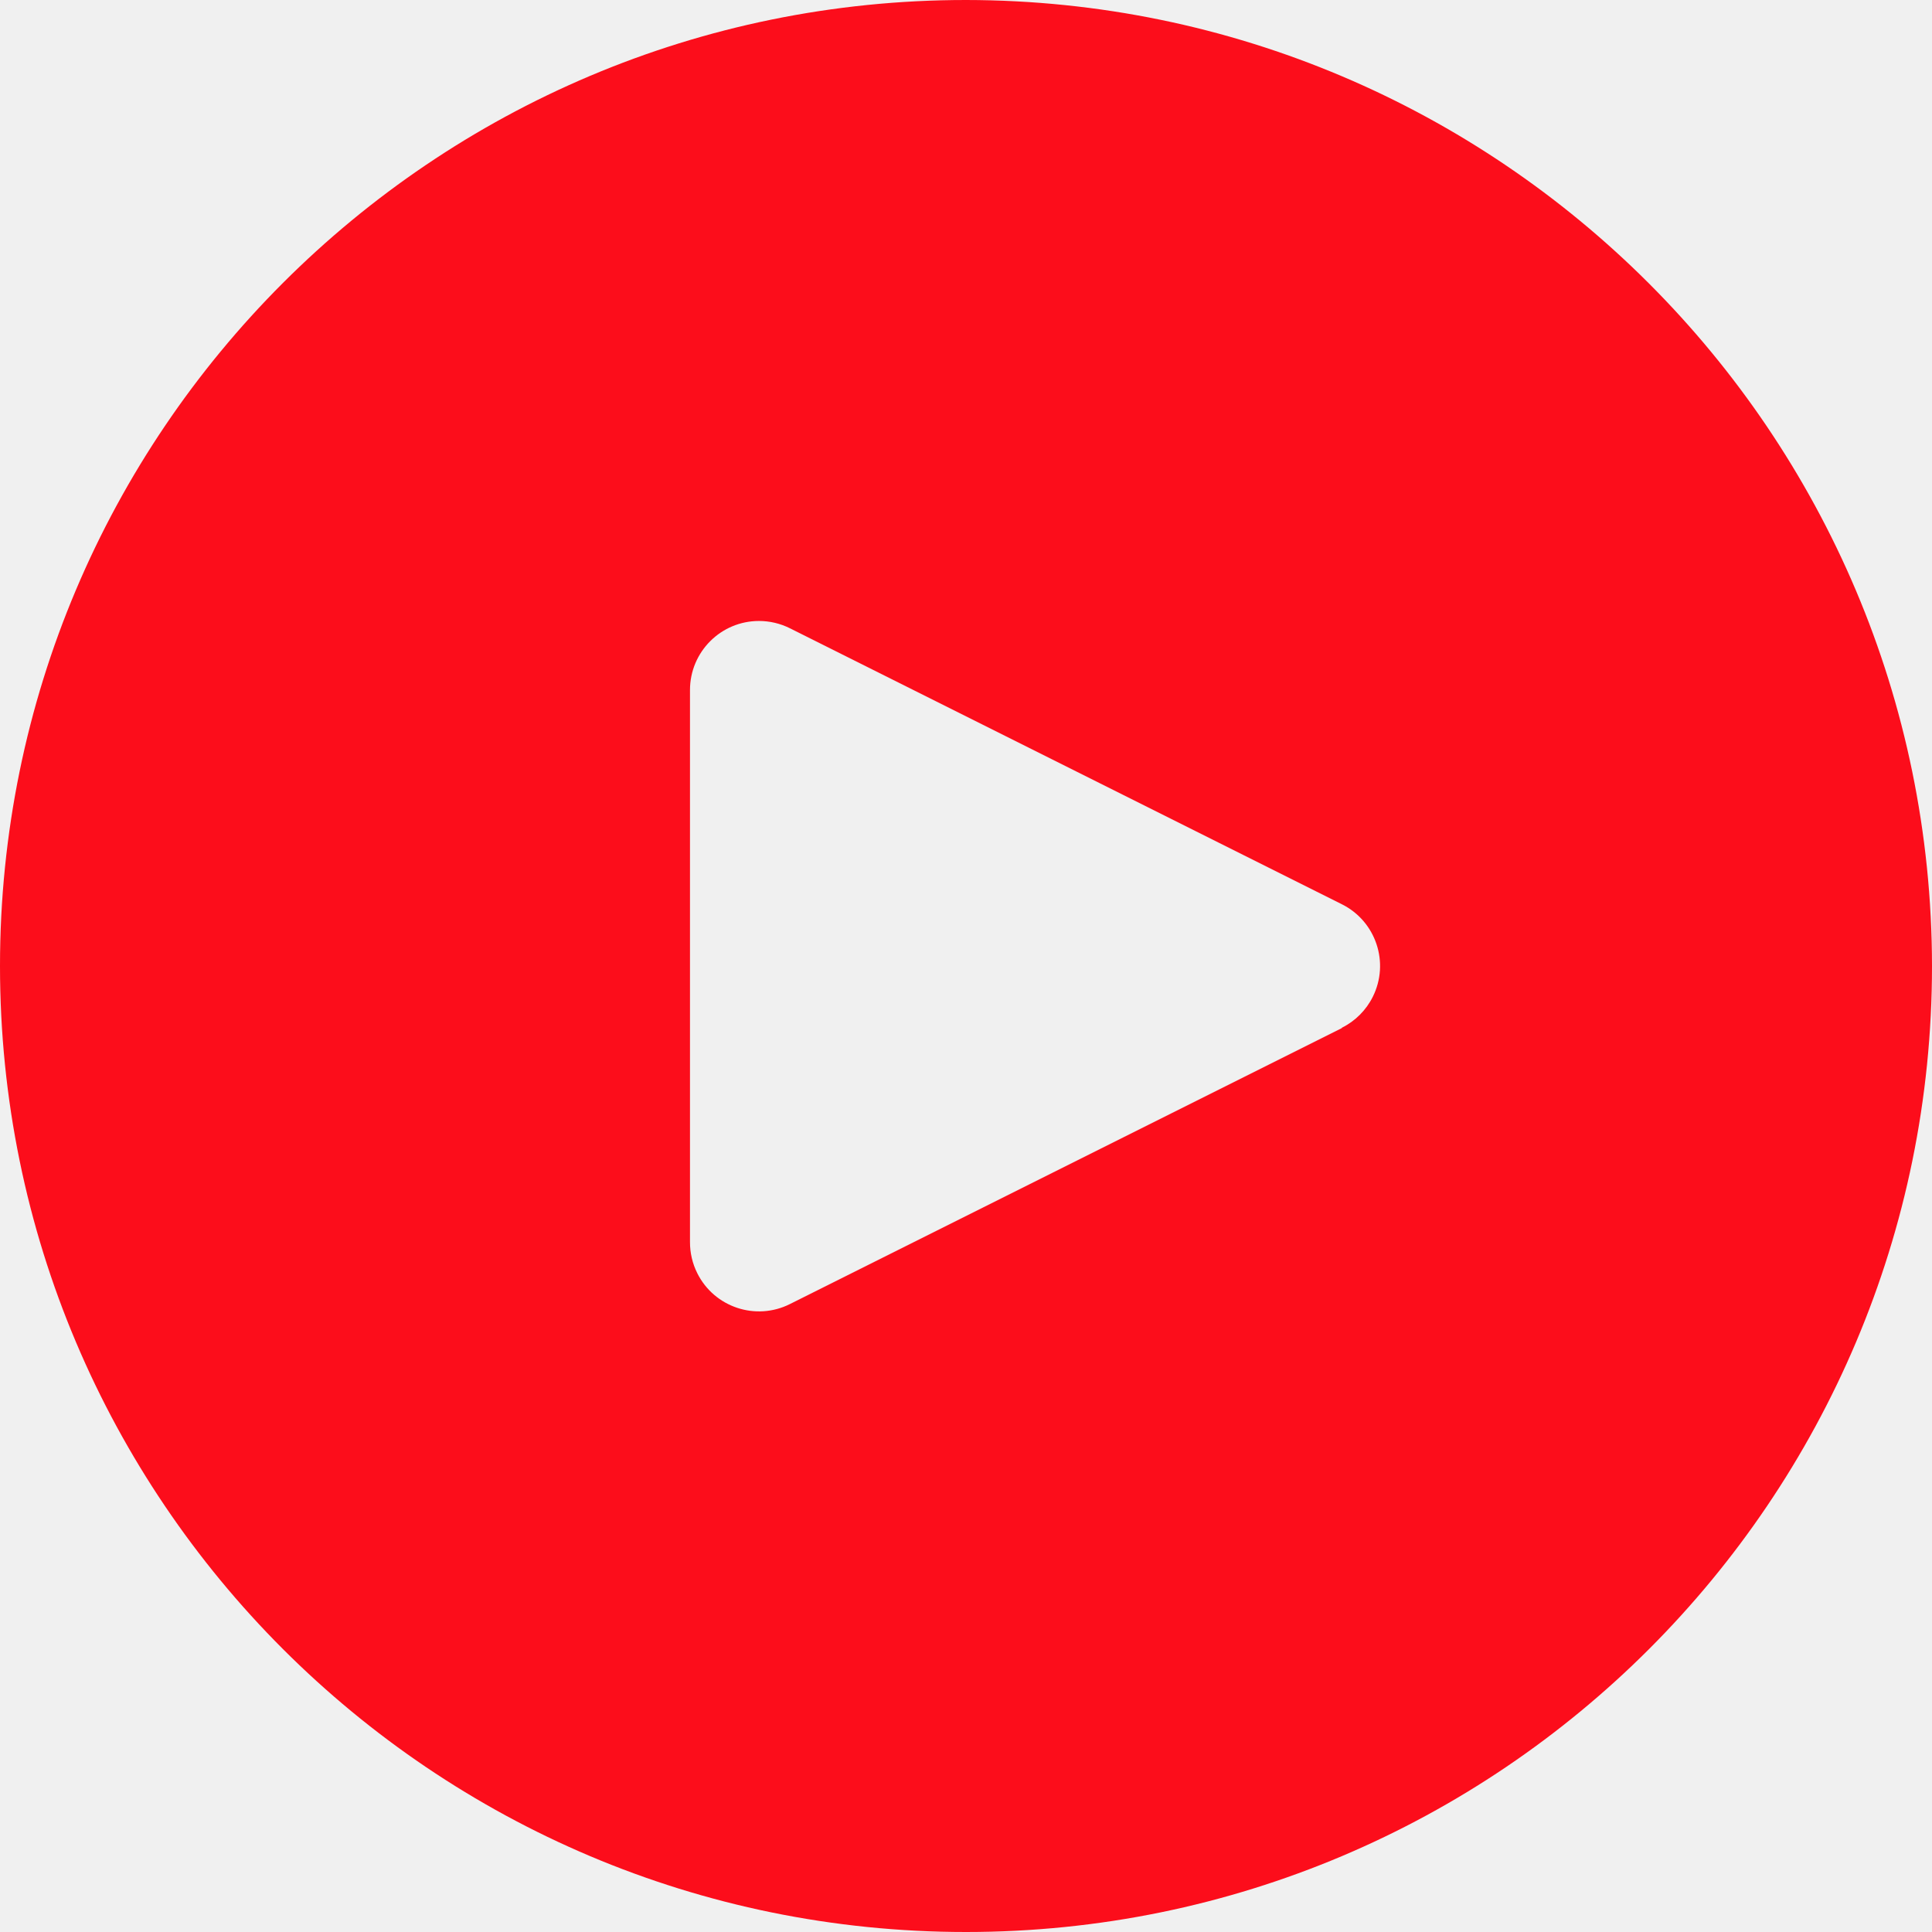
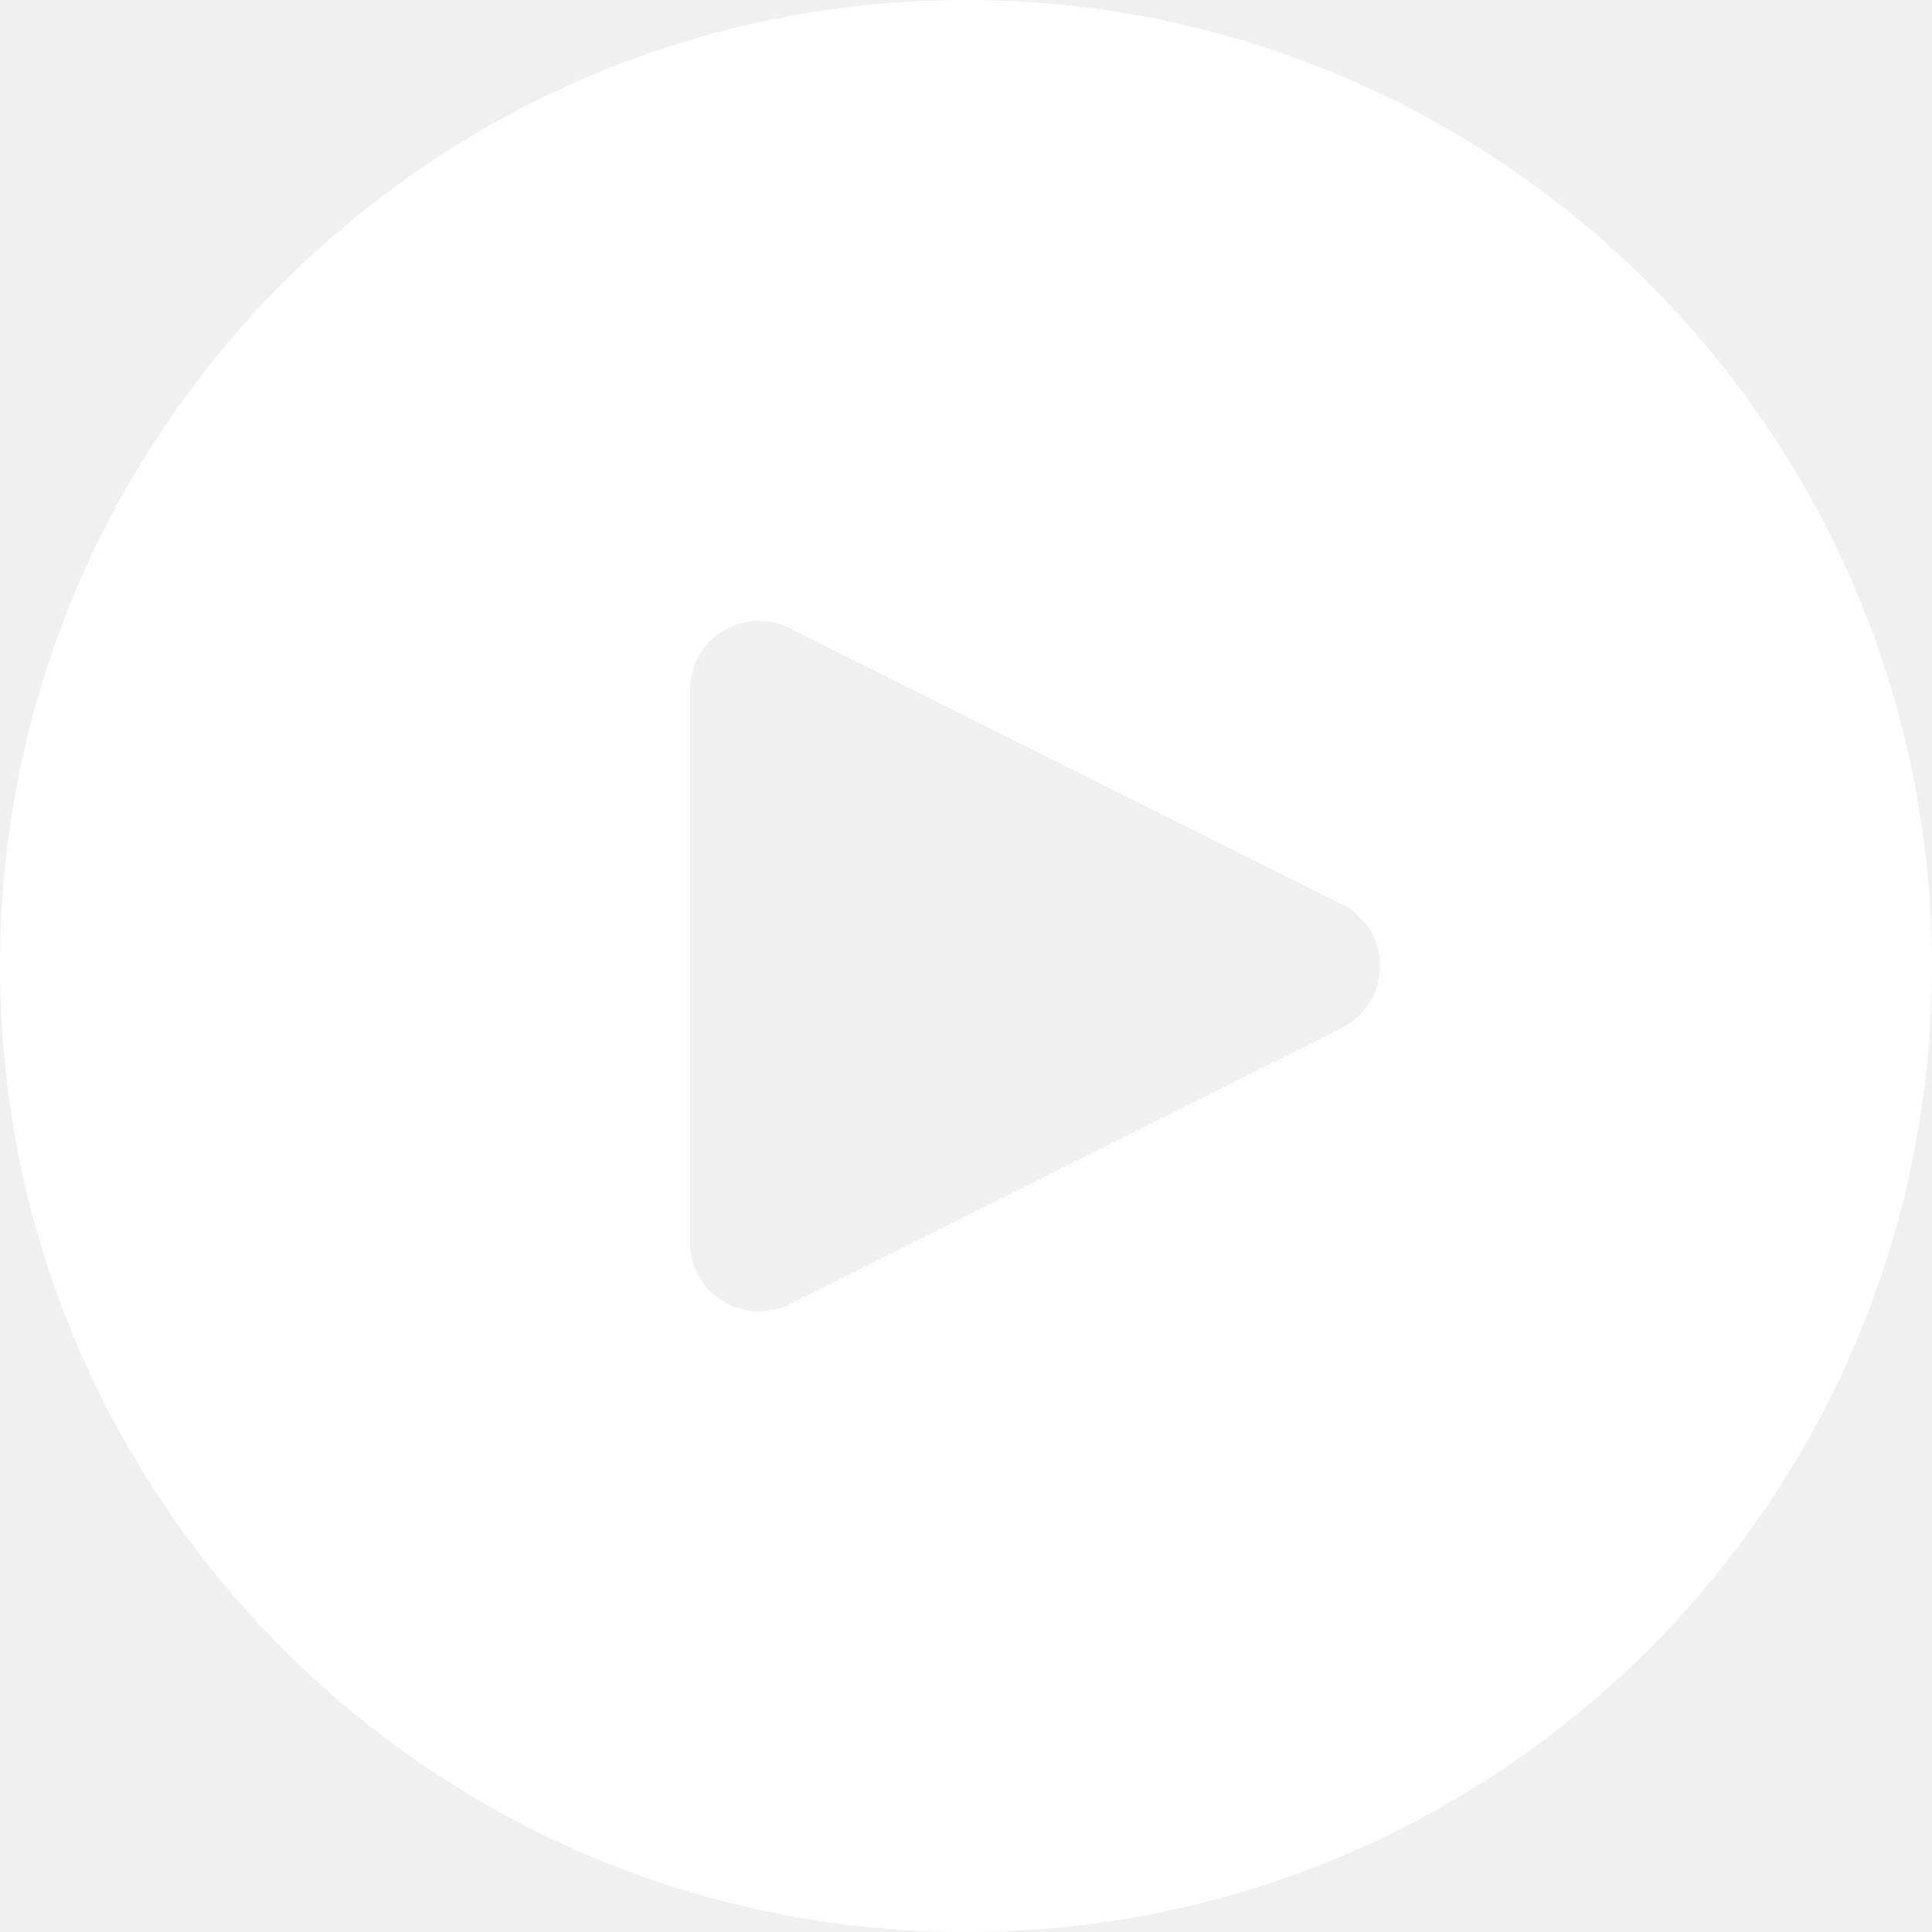
- <svg xmlns="http://www.w3.org/2000/svg" width="80" height="80" viewBox="0 0 80 80" fill="none">
-   <g clip-path="url(#clip0_753_98)">
-     <path d="M40 0C17.909 0 0 17.909 0 40C0 62.091 17.909 80 40 80C62.091 80 80 62.091 80 40C79.976 17.919 62.081 0.024 40 0ZM56.845 41.274C56.569 41.83 56.118 42.28 55.563 42.557V42.571L32.706 54C31.294 54.705 29.578 54.133 28.873 52.721C28.672 52.32 28.569 51.877 28.571 51.428V28.572C28.571 26.994 29.849 25.714 31.427 25.713C31.871 25.713 32.309 25.816 32.706 26.014L55.563 37.443C56.975 38.147 57.549 39.862 56.845 41.274Z" fill="#FC0D1B" />
+ <svg xmlns="http://www.w3.org/2000/svg" width="120" height="120" viewBox="0 0 120 120" fill="none">
+   <g clip-path="url(#clip0_67_31407)">
+     <path d="M60 0C26.863 0 0 26.863 0 60C0 93.137 26.863 120 60 120C93.137 120 120 93.137 120 60C119.965 26.878 93.122 0.035 60 0ZM85.268 61.912C84.853 62.745 84.177 63.42 83.344 63.836V63.857L49.059 81C46.941 82.058 44.367 81.199 43.309 79.082C43.008 78.48 42.853 77.816 42.857 77.143V42.857C42.856 40.49 44.774 38.571 47.141 38.569C47.806 38.569 48.463 38.724 49.059 39.021L83.344 56.164C85.463 57.22 86.324 59.793 85.268 61.912Z" fill="white" />
  </g>
  <defs>
-     <clipPath id="clip0_753_98">
-       <rect width="80" height="80" fill="white" />
+     <clipPath id="clip0_67_31407">
+       <rect width="120" height="120" fill="white" />
    </clipPath>
  </defs>
</svg>
